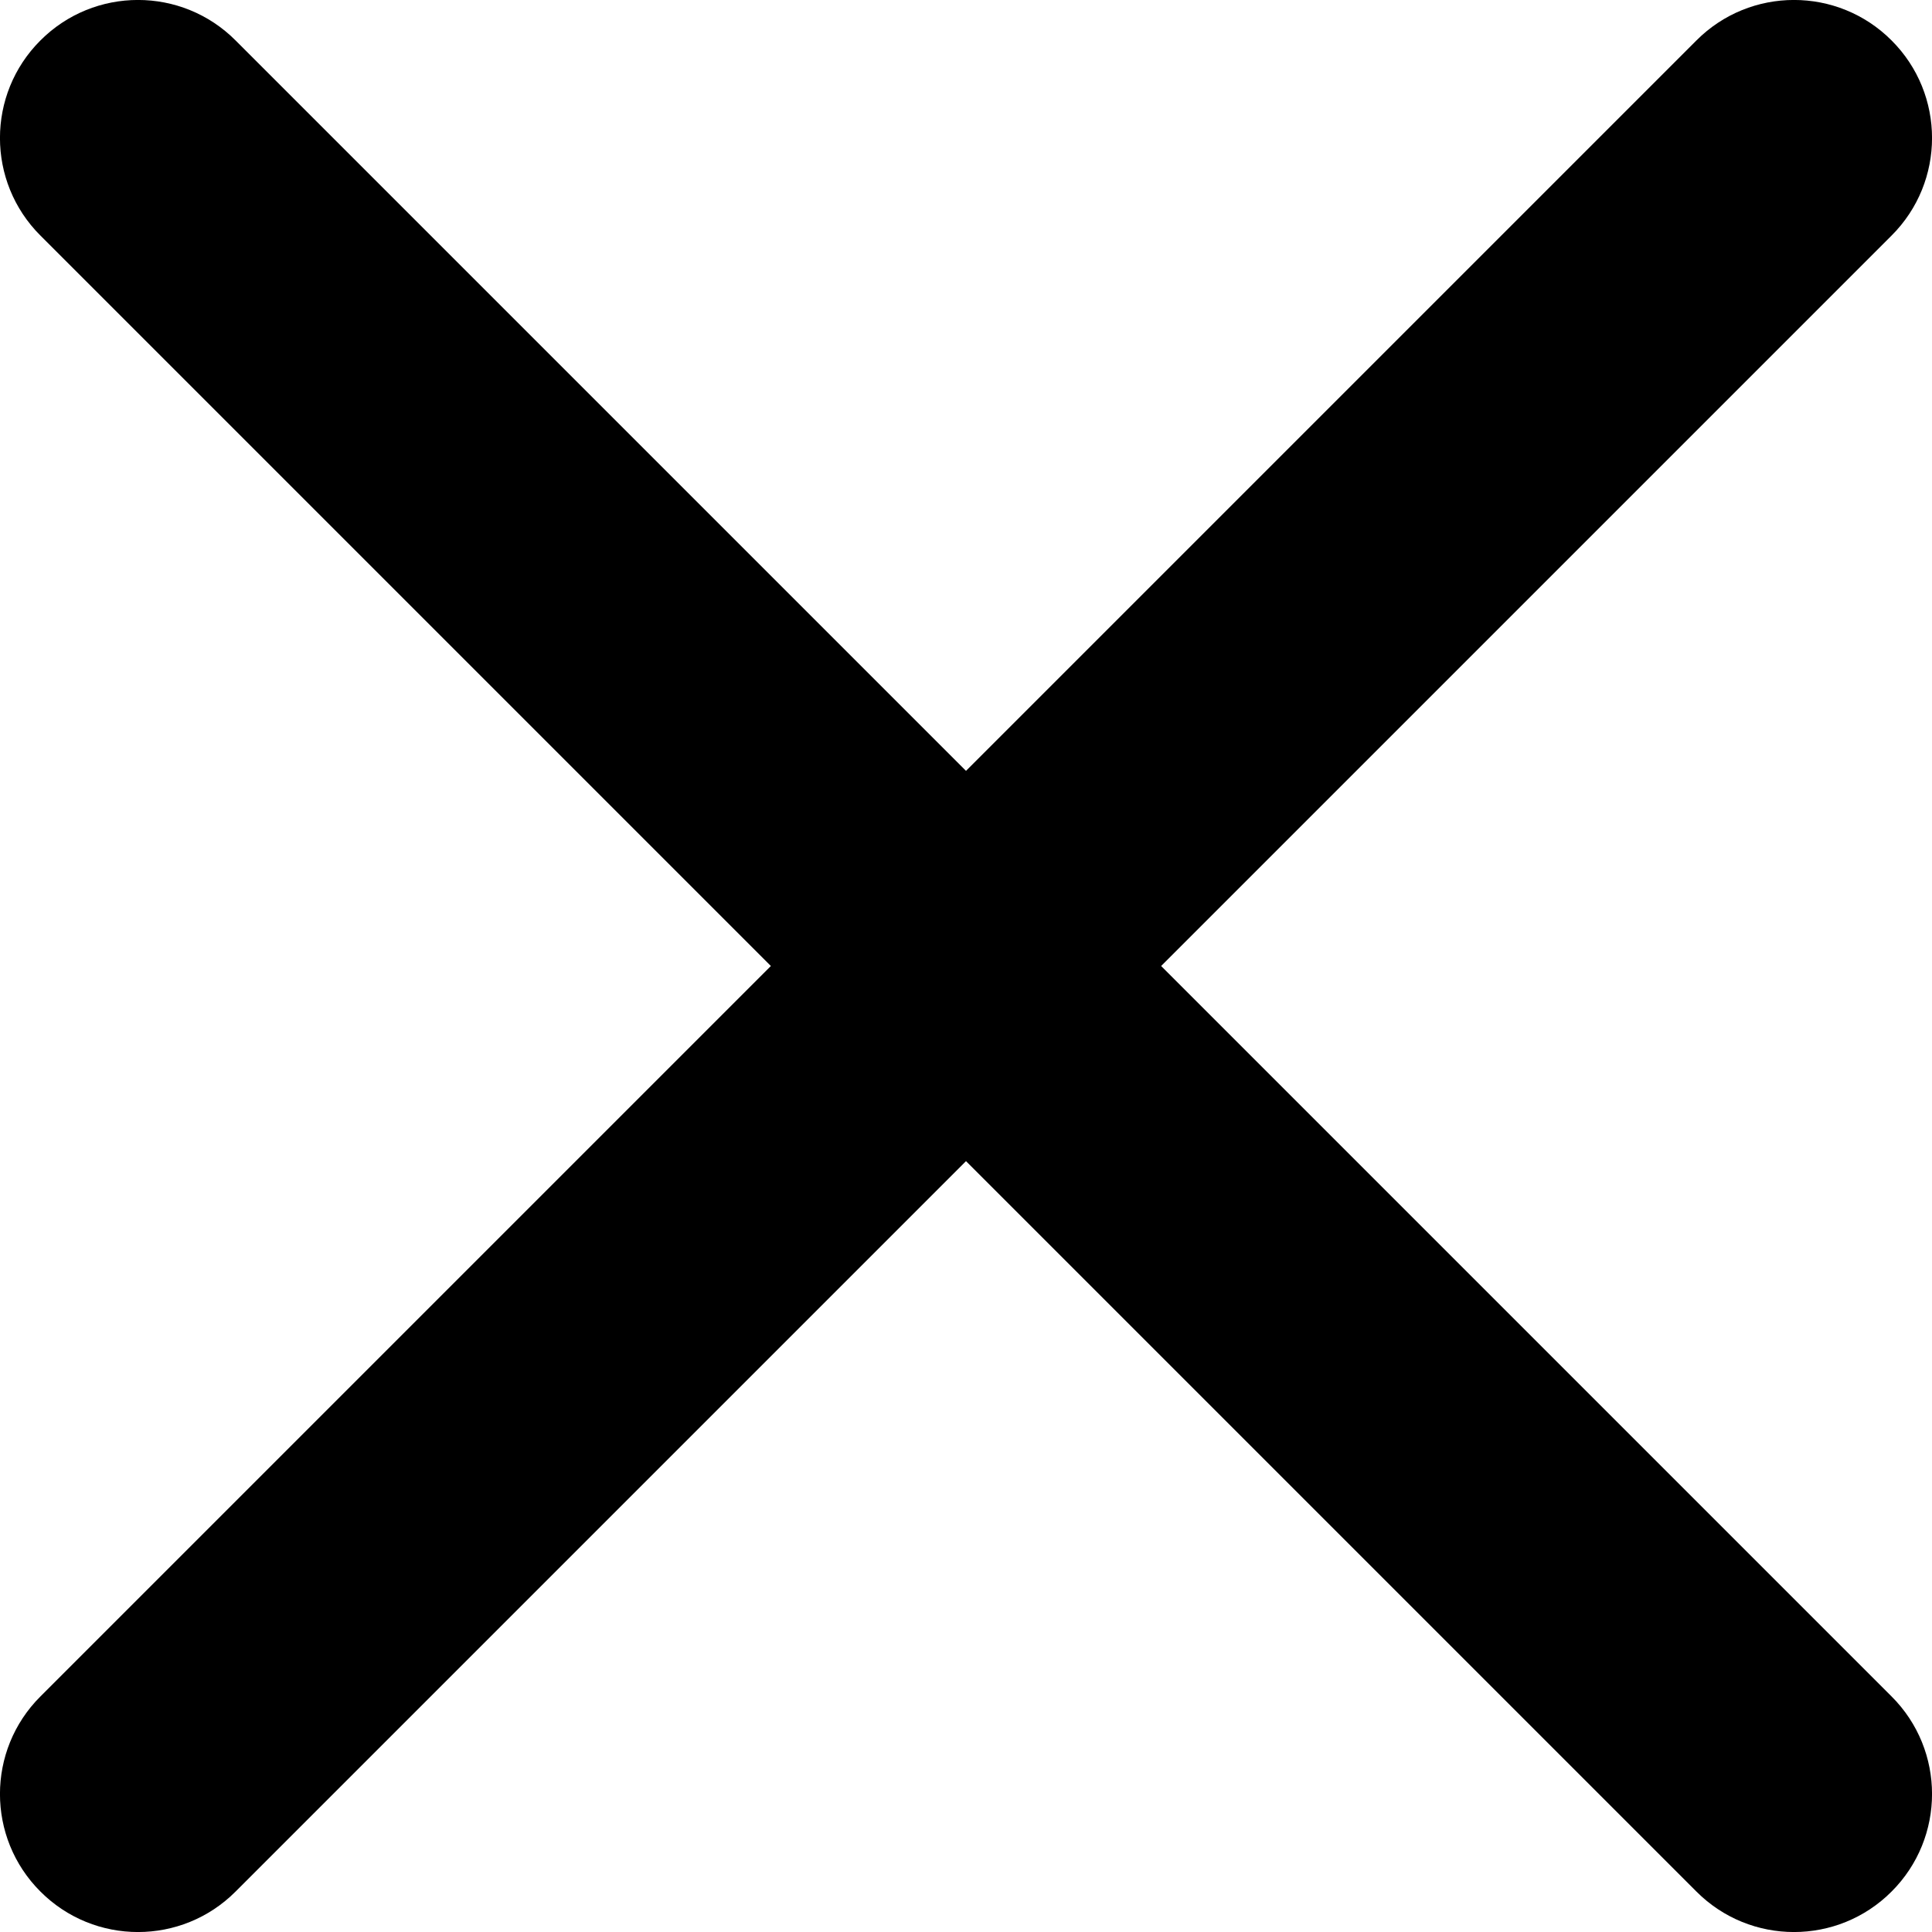
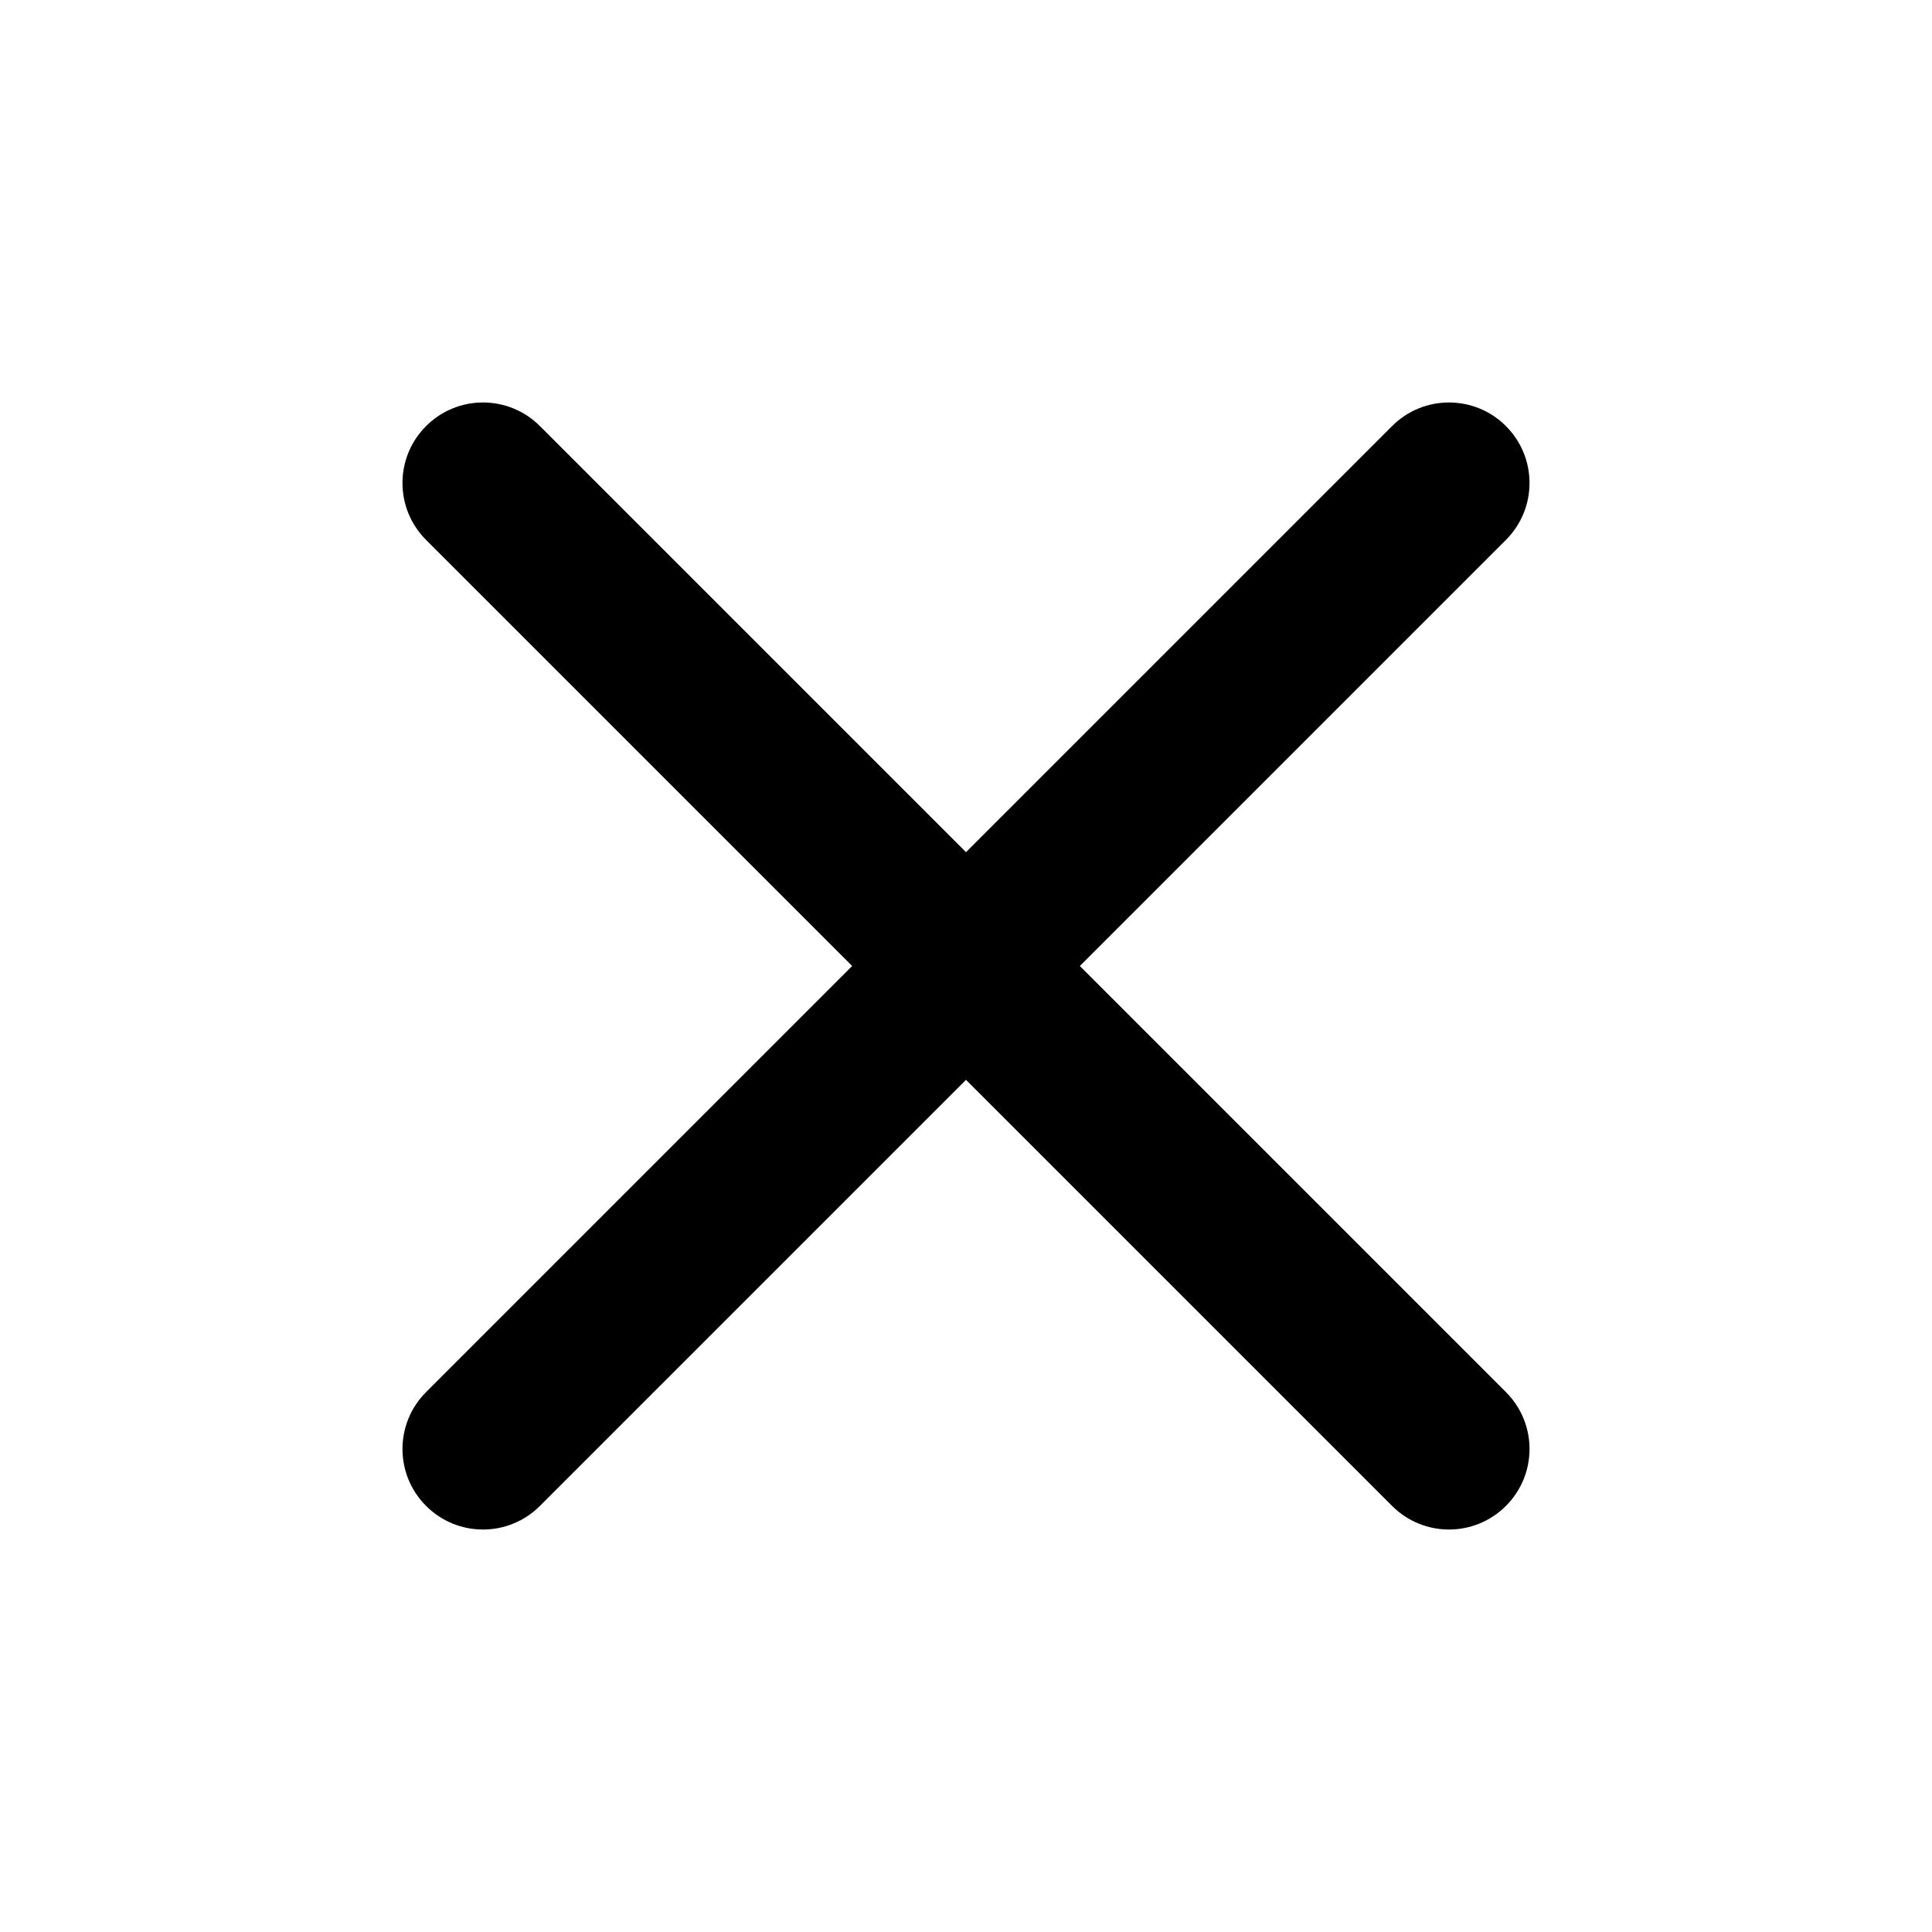
- <svg width="14" height="14" viewBox="0 0 14 14">
-   <path fill-rule="evenodd" clip-rule="evenodd" d="M0.293 0.293C0.683 -0.098 1.317 -0.098 1.707 0.293L7 5.586L12.293 0.293C12.683 -0.098 13.317 -0.098 13.707 0.293C14.098 0.683 14.098 1.317 13.707 1.707L8.414 7L13.707 12.293C14.098 12.683 14.098 13.317 13.707 13.707C13.317 14.098 12.683 14.098 12.293 13.707L7 8.414L1.707 13.707C1.317 14.098 0.683 14.098 0.293 13.707C-0.098 13.317 -0.098 12.683 0.293 12.293L5.586 7L0.293 1.707C-0.098 1.317 -0.098 0.683 0.293 0.293Z" />
+ <svg width="24" height="24" viewBox="0 0 24 24">
+   <path fill-rule="evenodd" clip-rule="evenodd" d="M5.293 5.293C5.683 4.902 6.317 4.902 6.707 5.293L12 10.586L17.293 5.293C17.683 4.902 18.317 4.902 18.707 5.293C19.098 5.683 19.098 6.317 18.707 6.707L13.414 12L18.707 17.293C19.098 17.683 19.098 18.317 18.707 18.707C18.317 19.098 17.683 19.098 17.293 18.707L12 13.414L6.707 18.707C6.317 19.098 5.683 19.098 5.293 18.707C4.902 18.317 4.902 17.683 5.293 17.293L10.586 12L5.293 6.707C4.902 6.317 4.902 5.683 5.293 5.293Z" />
</svg>
